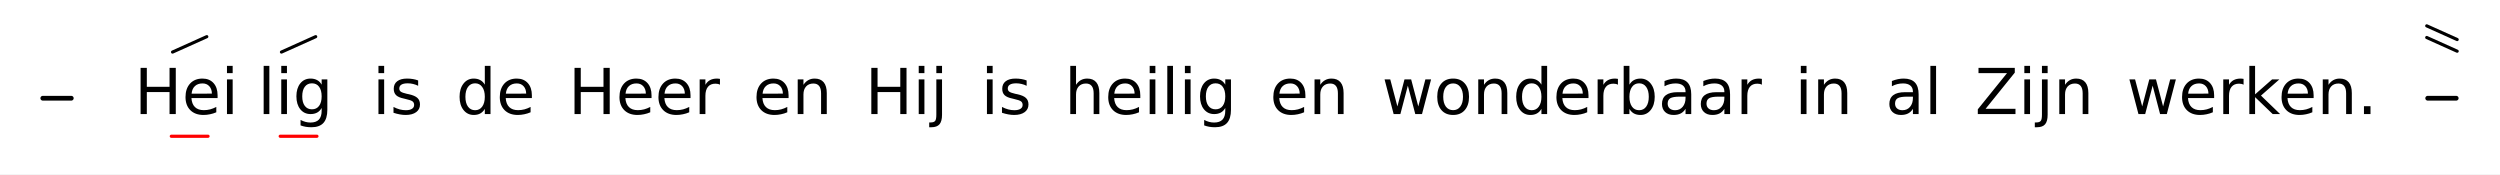
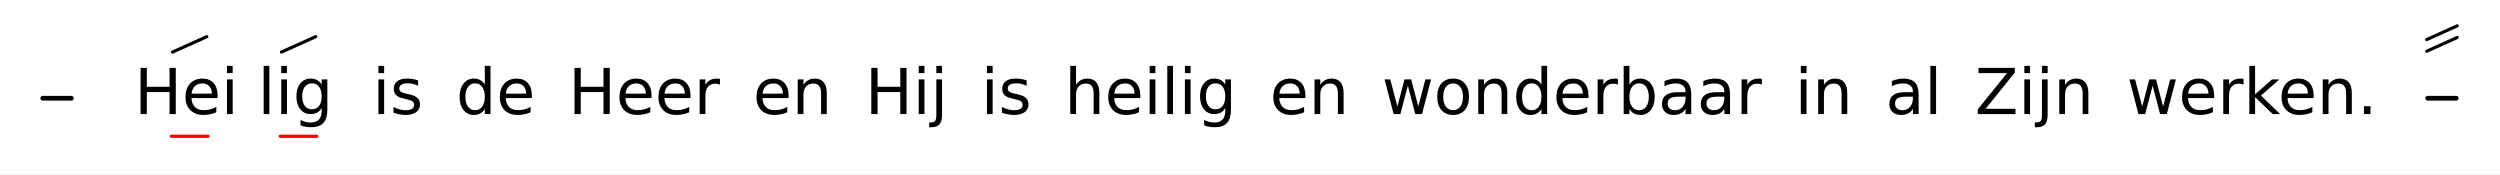
<svg xmlns="http://www.w3.org/2000/svg" class="vsa-svg" width="789" height="55" viewBox="0 0 789 55">
  <rect width="100%" height="100%" fill="white" />
  <g class="vsa-score">
    <g class="vsa-line" data-vsa-line="1">
      <g class="vsa-unit vsa-pitch-marker" data-vsa-unit="1">
        <line class="vsa-pitch-marker-dash" x1="13.50" y1="31.00" x2="22.50" y2="31.00" stroke="black" stroke-width="1.50" stroke-linecap="round" />
      </g>
      <g class="vsa-unit vsa-unit-scope" data-vsa-unit="3">
        <g class="vsa-glyph-group vsa-upper-glyphs">
          <line class="vsa-glyph vsa-upper-glyph vsa-glyph-rise" x1="54.46" y1="16.43" x2="65.26" y2="11.57" stroke="black" stroke-width="1.00" stroke-linecap="round" />
        </g>
        <g class="vsa-glyph-group vsa-lower-glyphs">
          <line class="vsa-glyph vsa-lower-glyph vsa-glyph-length" x1="54.06" y1="43.00" x2="65.66" y2="43.00" stroke="red" stroke-width="1.00" stroke-linecap="round" />
        </g>
        <text class="vsa-text vsa-sung-text" x="42.40" y="36.00" xml:space="preserve" font-family="DejaVu Sans" font-size="20.00">Hei</text>
      </g>
      <g class="vsa-unit vsa-unit-scope" data-vsa-unit="4">
        <g class="vsa-glyph-group vsa-upper-glyphs">
          <line class="vsa-glyph vsa-upper-glyph vsa-glyph-rise" x1="88.83" y1="16.43" x2="99.63" y2="11.57" stroke="black" stroke-width="1.00" stroke-linecap="round" />
        </g>
        <g class="vsa-glyph-group vsa-lower-glyphs">
          <line class="vsa-glyph vsa-lower-glyph vsa-glyph-length" x1="88.43" y1="43.00" x2="100.03" y2="43.00" stroke="red" stroke-width="1.00" stroke-linecap="round" />
        </g>
        <text class="vsa-text vsa-sung-text" x="81.32" y="36.00" xml:space="preserve" font-family="DejaVu Sans" font-size="20.00">lig</text>
      </g>
      <g class="vsa-unit vsa-unit-text" data-vsa-unit="6">
        <text class="vsa-text vsa-free-text" x="117.55" y="36.00" xml:space="preserve" font-family="DejaVu Sans" font-size="20.00">is</text>
      </g>
      <g class="vsa-unit vsa-unit-text" data-vsa-unit="8">
        <text class="vsa-text vsa-free-text" x="143.93" y="36.00" xml:space="preserve" font-family="DejaVu Sans" font-size="20.00">de</text>
      </g>
      <g class="vsa-unit vsa-unit-text" data-vsa-unit="10">
        <text class="vsa-text vsa-free-text" x="179.35" y="36.00" xml:space="preserve" font-family="DejaVu Sans" font-size="20.00">Heer</text>
      </g>
      <g class="vsa-unit vsa-unit-text" data-vsa-unit="12">
        <text class="vsa-text vsa-free-text" x="237.64" y="36.00" xml:space="preserve" font-family="DejaVu Sans" font-size="20.00">en</text>
      </g>
      <g class="vsa-unit vsa-unit-text" data-vsa-unit="14">
        <text class="vsa-text vsa-free-text" x="273.02" y="36.00" xml:space="preserve" font-family="DejaVu Sans" font-size="20.00">Hij</text>
      </g>
      <g class="vsa-unit vsa-unit-text" data-vsa-unit="16">
        <text class="vsa-text vsa-free-text" x="309.59" y="36.00" xml:space="preserve" font-family="DejaVu Sans" font-size="20.00">is</text>
      </g>
      <g class="vsa-unit vsa-unit-text" data-vsa-unit="18">
        <text class="vsa-text vsa-free-text" x="335.97" y="36.00" xml:space="preserve" font-family="DejaVu Sans" font-size="20.00">heilig</text>
      </g>
      <g class="vsa-unit vsa-unit-text" data-vsa-unit="20">
        <text class="vsa-text vsa-free-text" x="400.75" y="36.00" xml:space="preserve" font-family="DejaVu Sans" font-size="20.00">en</text>
      </g>
      <g class="vsa-unit vsa-unit-text" data-vsa-unit="22">
        <text class="vsa-text vsa-free-text" x="436.13" y="36.00" xml:space="preserve" font-family="DejaVu Sans" font-size="20.00">wonderbaar</text>
      </g>
      <g class="vsa-unit vsa-unit-text" data-vsa-unit="24">
        <text class="vsa-text vsa-free-text" x="566.45" y="36.00" xml:space="preserve" font-family="DejaVu Sans" font-size="20.00">in</text>
      </g>
      <g class="vsa-unit vsa-unit-text" data-vsa-unit="26">
        <text class="vsa-text vsa-free-text" x="595.08" y="36.00" xml:space="preserve" font-family="DejaVu Sans" font-size="20.00">al</text>
      </g>
      <g class="vsa-unit vsa-unit-text" data-vsa-unit="28">
        <text class="vsa-text vsa-free-text" x="623.29" y="36.00" xml:space="preserve" font-family="DejaVu Sans" font-size="20.00">Zijn</text>
      </g>
      <g class="vsa-unit vsa-unit-text" data-vsa-unit="30">
        <text class="vsa-text vsa-free-text" x="671.19" y="36.00" xml:space="preserve" font-family="DejaVu Sans" font-size="20.00">werken.</text>
      </g>
      <g class="vsa-unit vsa-pitch-marker" data-vsa-unit="32">
        <g class="vsa-pitch-marker-upper-glyph vsa-upper-glyphs">
-           <line class="vsa-glyph vsa-upper-glyph vsa-glyph-fall" x1="765.88" y1="11.84" x2="775.48" y2="16.16" stroke="black" stroke-width="1.00" stroke-linecap="round" />
-           <line class="vsa-glyph vsa-upper-glyph vsa-glyph-fall" x1="765.88" y1="8.16" x2="775.48" y2="12.48" stroke="black" stroke-width="1.00" stroke-linecap="round" />
+           <line class="vsa-glyph vsa-upper-glyph vsa-glyph-rise" x1="765.88" y1="16.16" x2="775.48" y2="11.84" stroke="black" stroke-width="1.00" stroke-linecap="round" />
+           <line class="vsa-glyph vsa-upper-glyph vsa-glyph-rise" x1="765.88" y1="12.48" x2="775.48" y2="8.16" stroke="black" stroke-width="1.00" stroke-linecap="round" />
        </g>
        <line class="vsa-pitch-marker-dash" x1="766.18" y1="31.00" x2="775.18" y2="31.00" stroke="black" stroke-width="1.50" stroke-linecap="round" />
      </g>
    </g>
  </g>
</svg>
